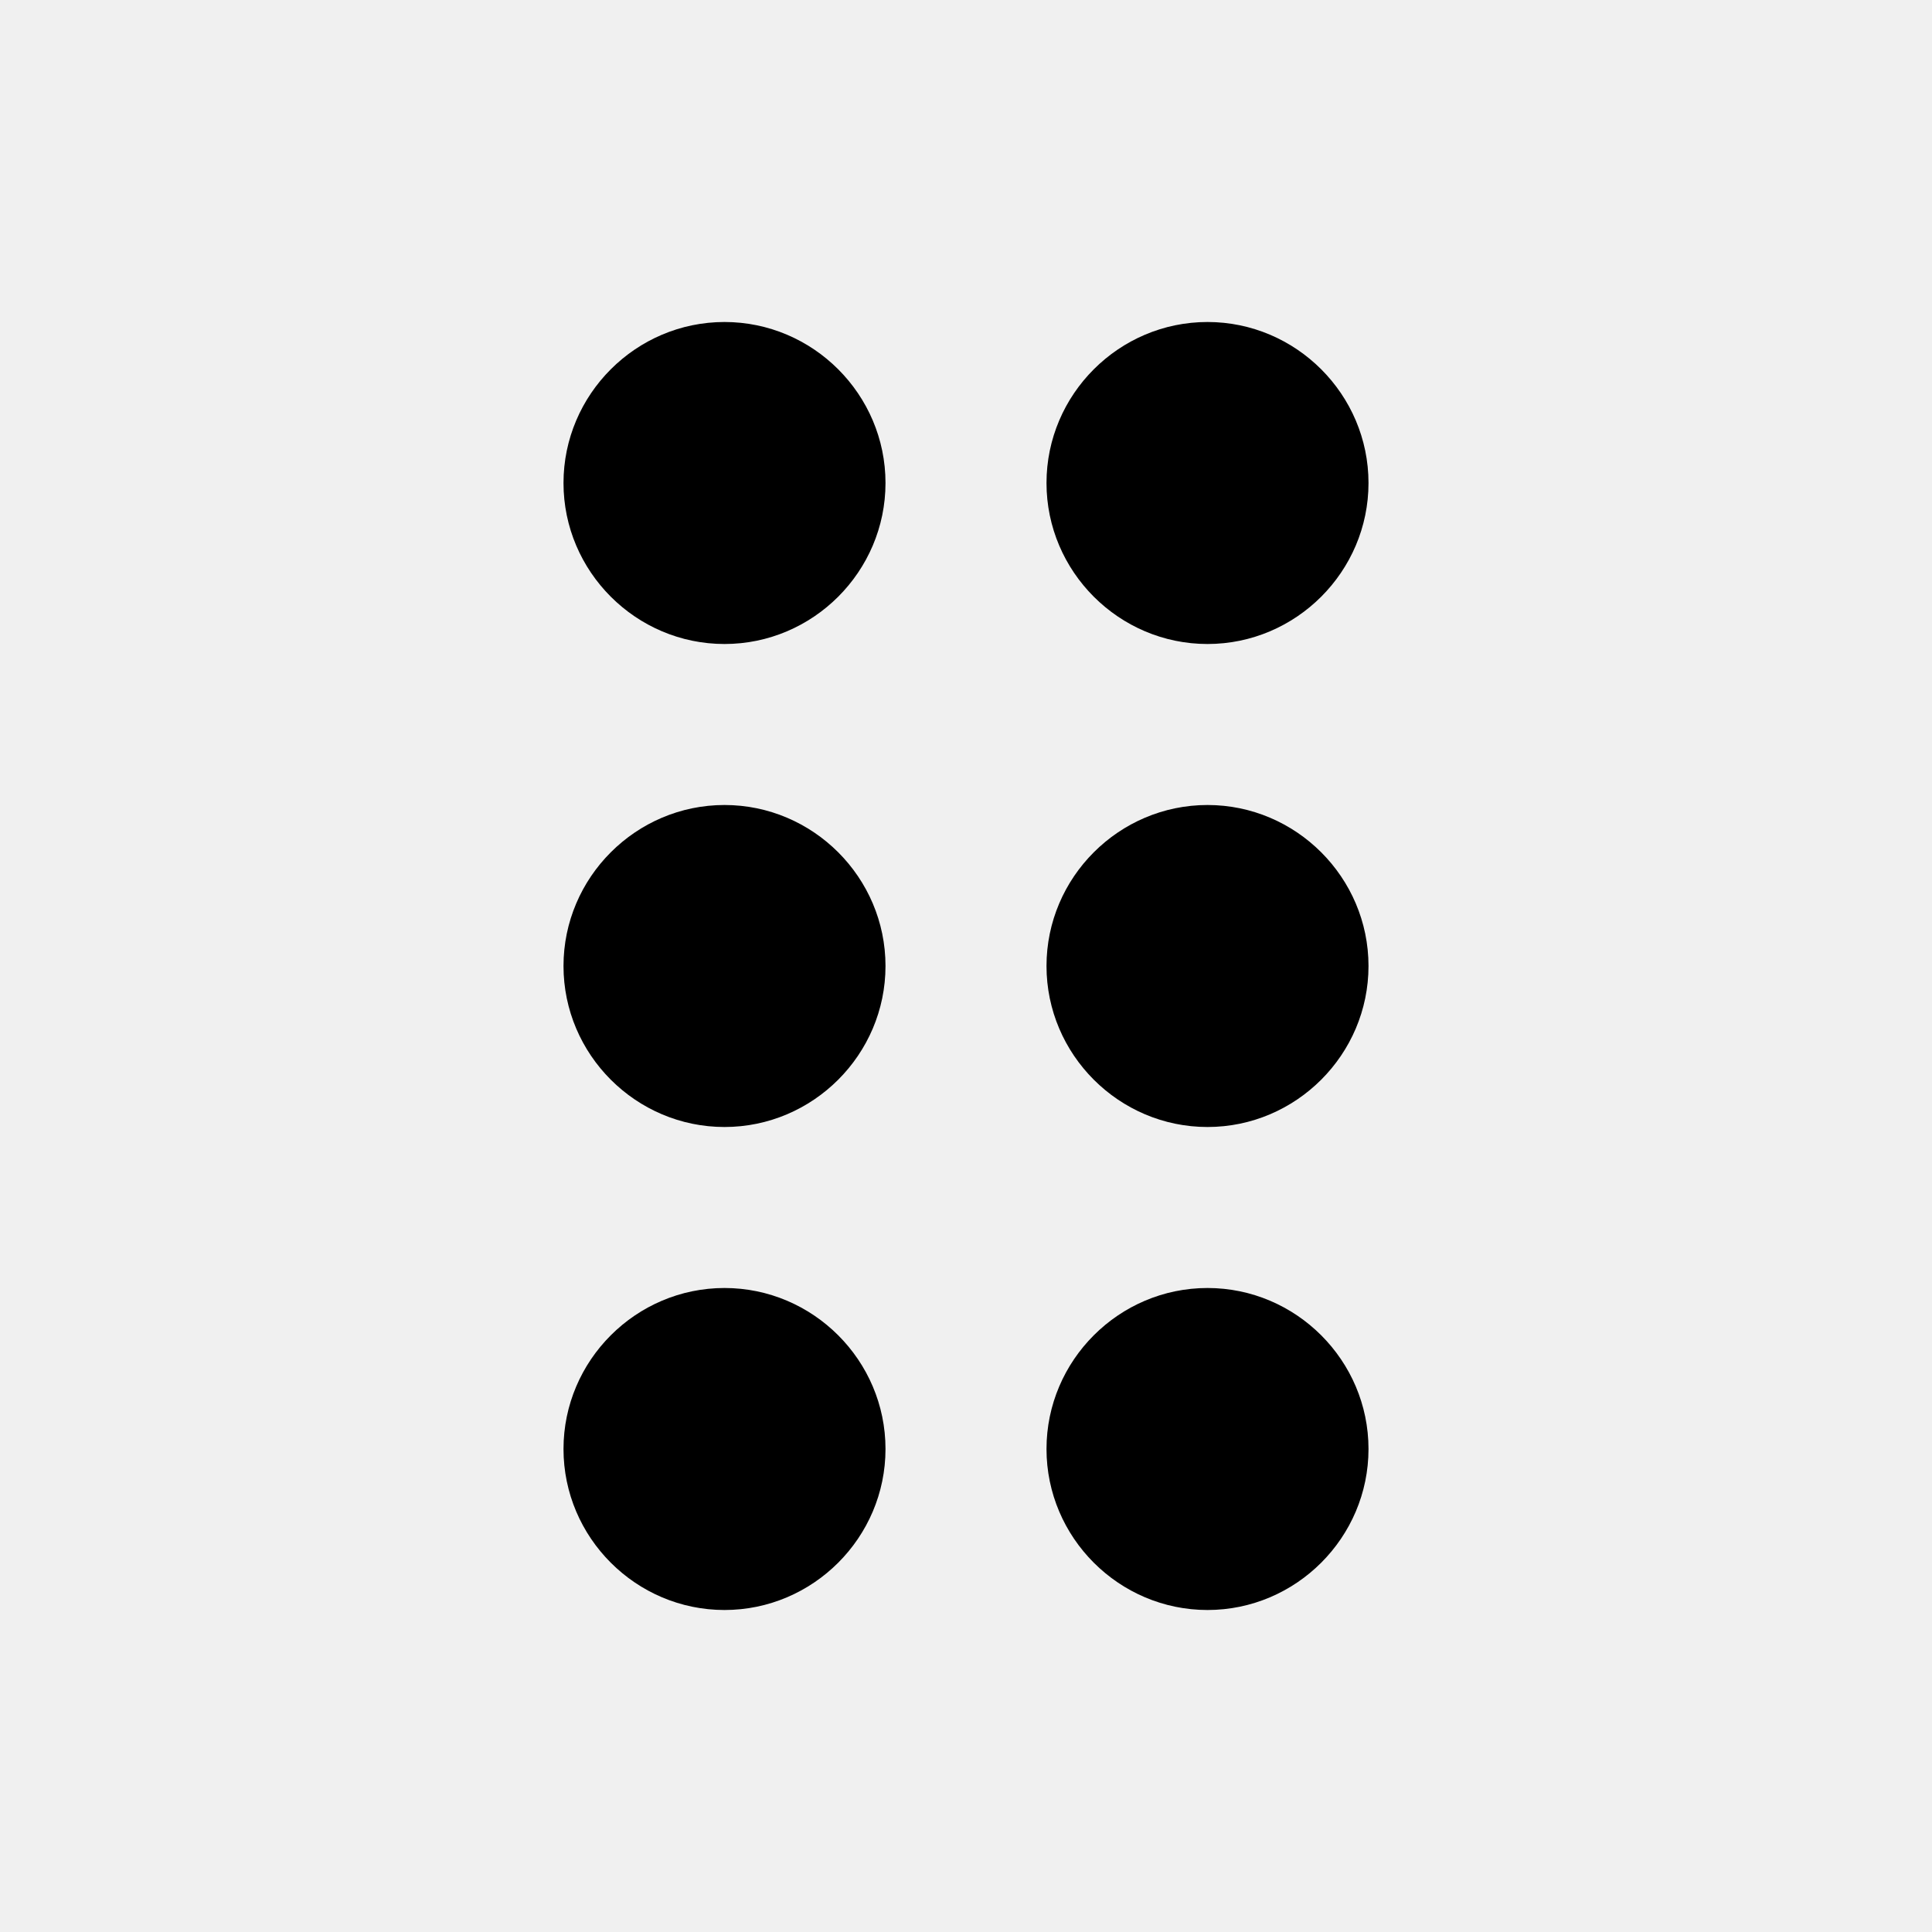
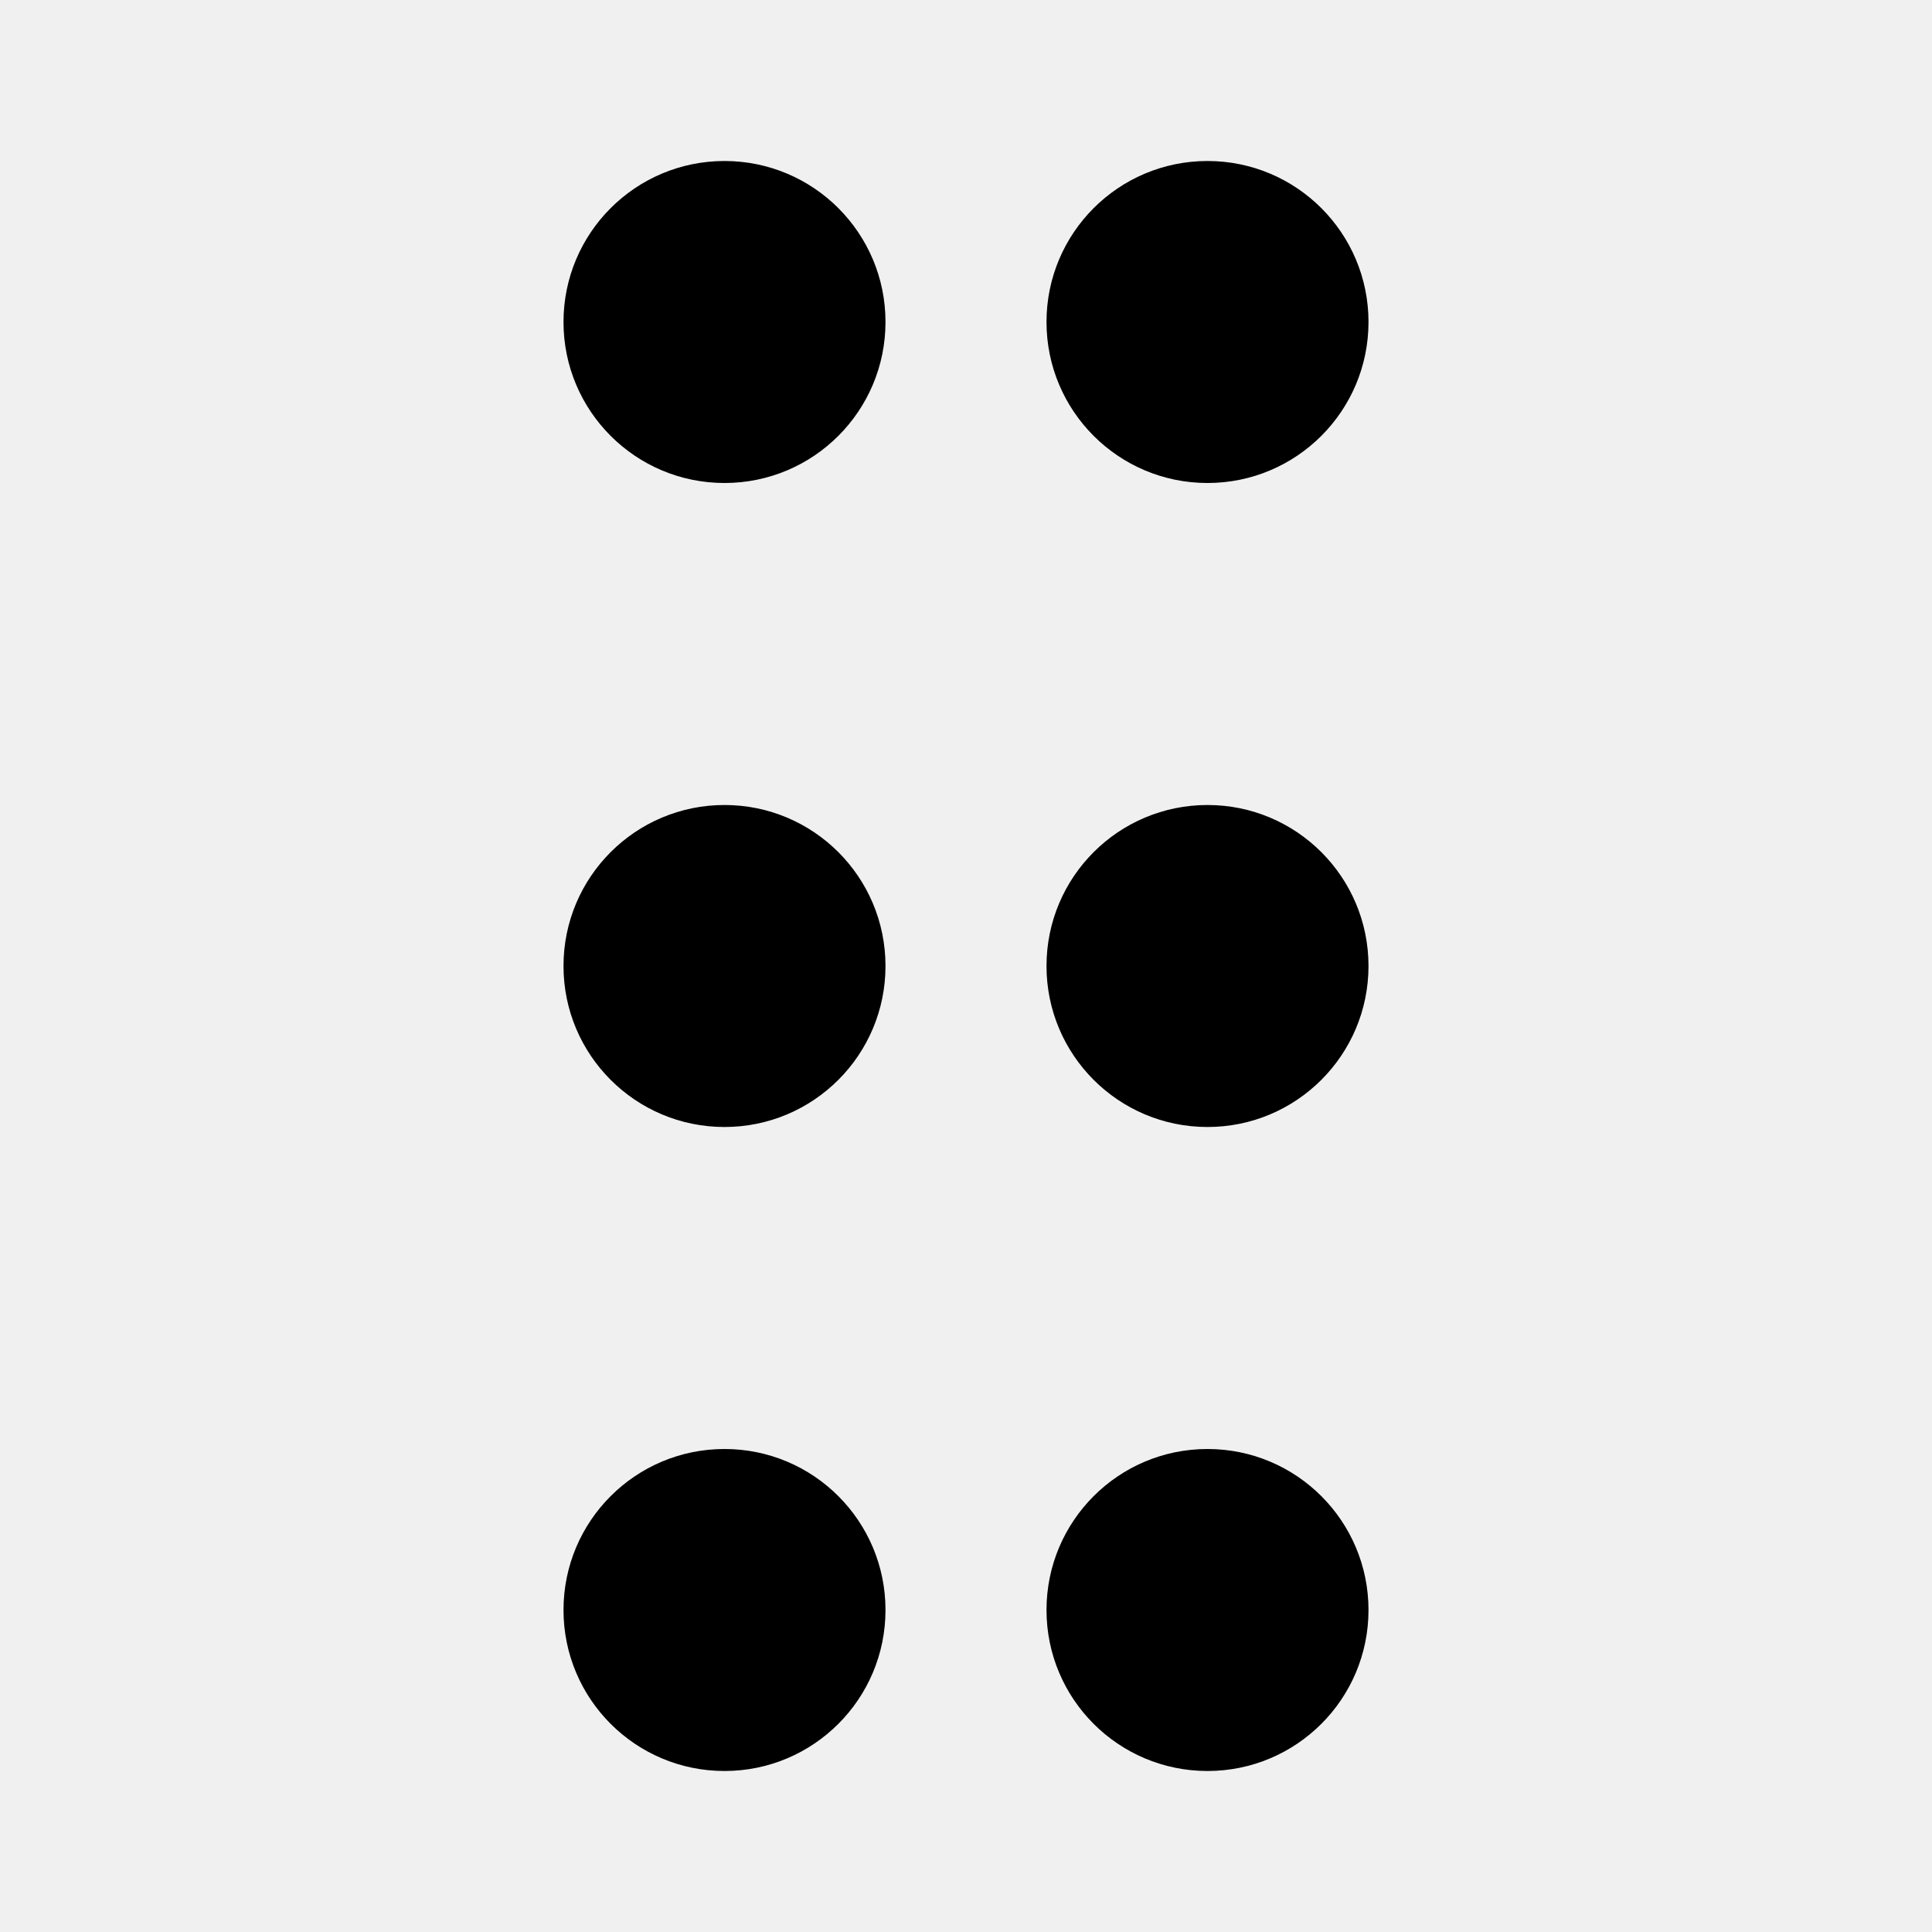
<svg xmlns="http://www.w3.org/2000/svg" width="24" height="24" viewBox="0 0 24 24" fill="none">
  <g clip-path="url(#clip0_3496_34852)">
-     <path d="M11 18C11 19.1 10.1 20 9 20C7.9 20 7 19.1 7 18C7 16.9 7.9 16 9 16C10.1 16 11 16.9 11 18ZM9 10C7.9 10 7 10.9 7 12C7 13.1 7.9 14 9 14C10.1 14 11 13.1 11 12C11 10.9 10.1 10 9 10ZM9 4C7.9 4 7 4.9 7 6C7 7.1 7.9 8 9 8C10.1 8 11 7.1 11 6C11 4.9 10.1 4 9 4ZM15 8C16.1 8 17 7.1 17 6C17 4.9 16.1 4 15 4C13.9 4 13 4.9 13 6C13 7.1 13.9 8 15 8ZM15 10C13.9 10 13 10.9 13 12C13 13.1 13.9 14 15 14C16.1 14 17 13.1 17 12C17 10.9 16.1 10 15 10ZM15 16C13.9 16 13 16.9 13 18C13 19.1 13.9 20 15 20C16.1 20 17 19.1 17 18C17 16.9 16.1 16 15 16Z" fill="black" />
+     <path fill-rule="evenodd" clip-rule="evenodd" d="M9 6C10.105 6 11 5.105 11 4C11 2.895 10.105 2 9 2C7.895 2 7 2.895 7 4C7 5.105 7.895 6 9 6ZM9 14C10.105 14 11 13.105 11 12C11 10.895 10.105 10 9 10C7.895 10 7 10.895 7 12C7 13.105 7.895 14 9 14ZM11 20C11 21.105 10.105 22 9 22C7.895 22 7 21.105 7 20C7 18.895 7.895 18 9 18C10.105 18 11 18.895 11 20ZM15 6C16.105 6 17 5.105 17 4C17 2.895 16.105 2 15 2C13.895 2 13 2.895 13 4C13 5.105 13.895 6 15 6ZM17 12C17 13.105 16.105 14 15 14C13.895 14 13 13.105 13 12C13 10.895 13.895 10 15 10C16.105 10 17 10.895 17 12ZM15 22C16.105 22 17 21.105 17 20C17 18.895 16.105 18 15 18C13.895 18 13 18.895 13 20C13 21.105 13.895 22 15 22Z" fill="black" />
  </g>
  <defs>
    <clipPath id="clip0_3496_34852">
      <rect width="24" height="24" fill="white" />
    </clipPath>
  </defs>
</svg>
